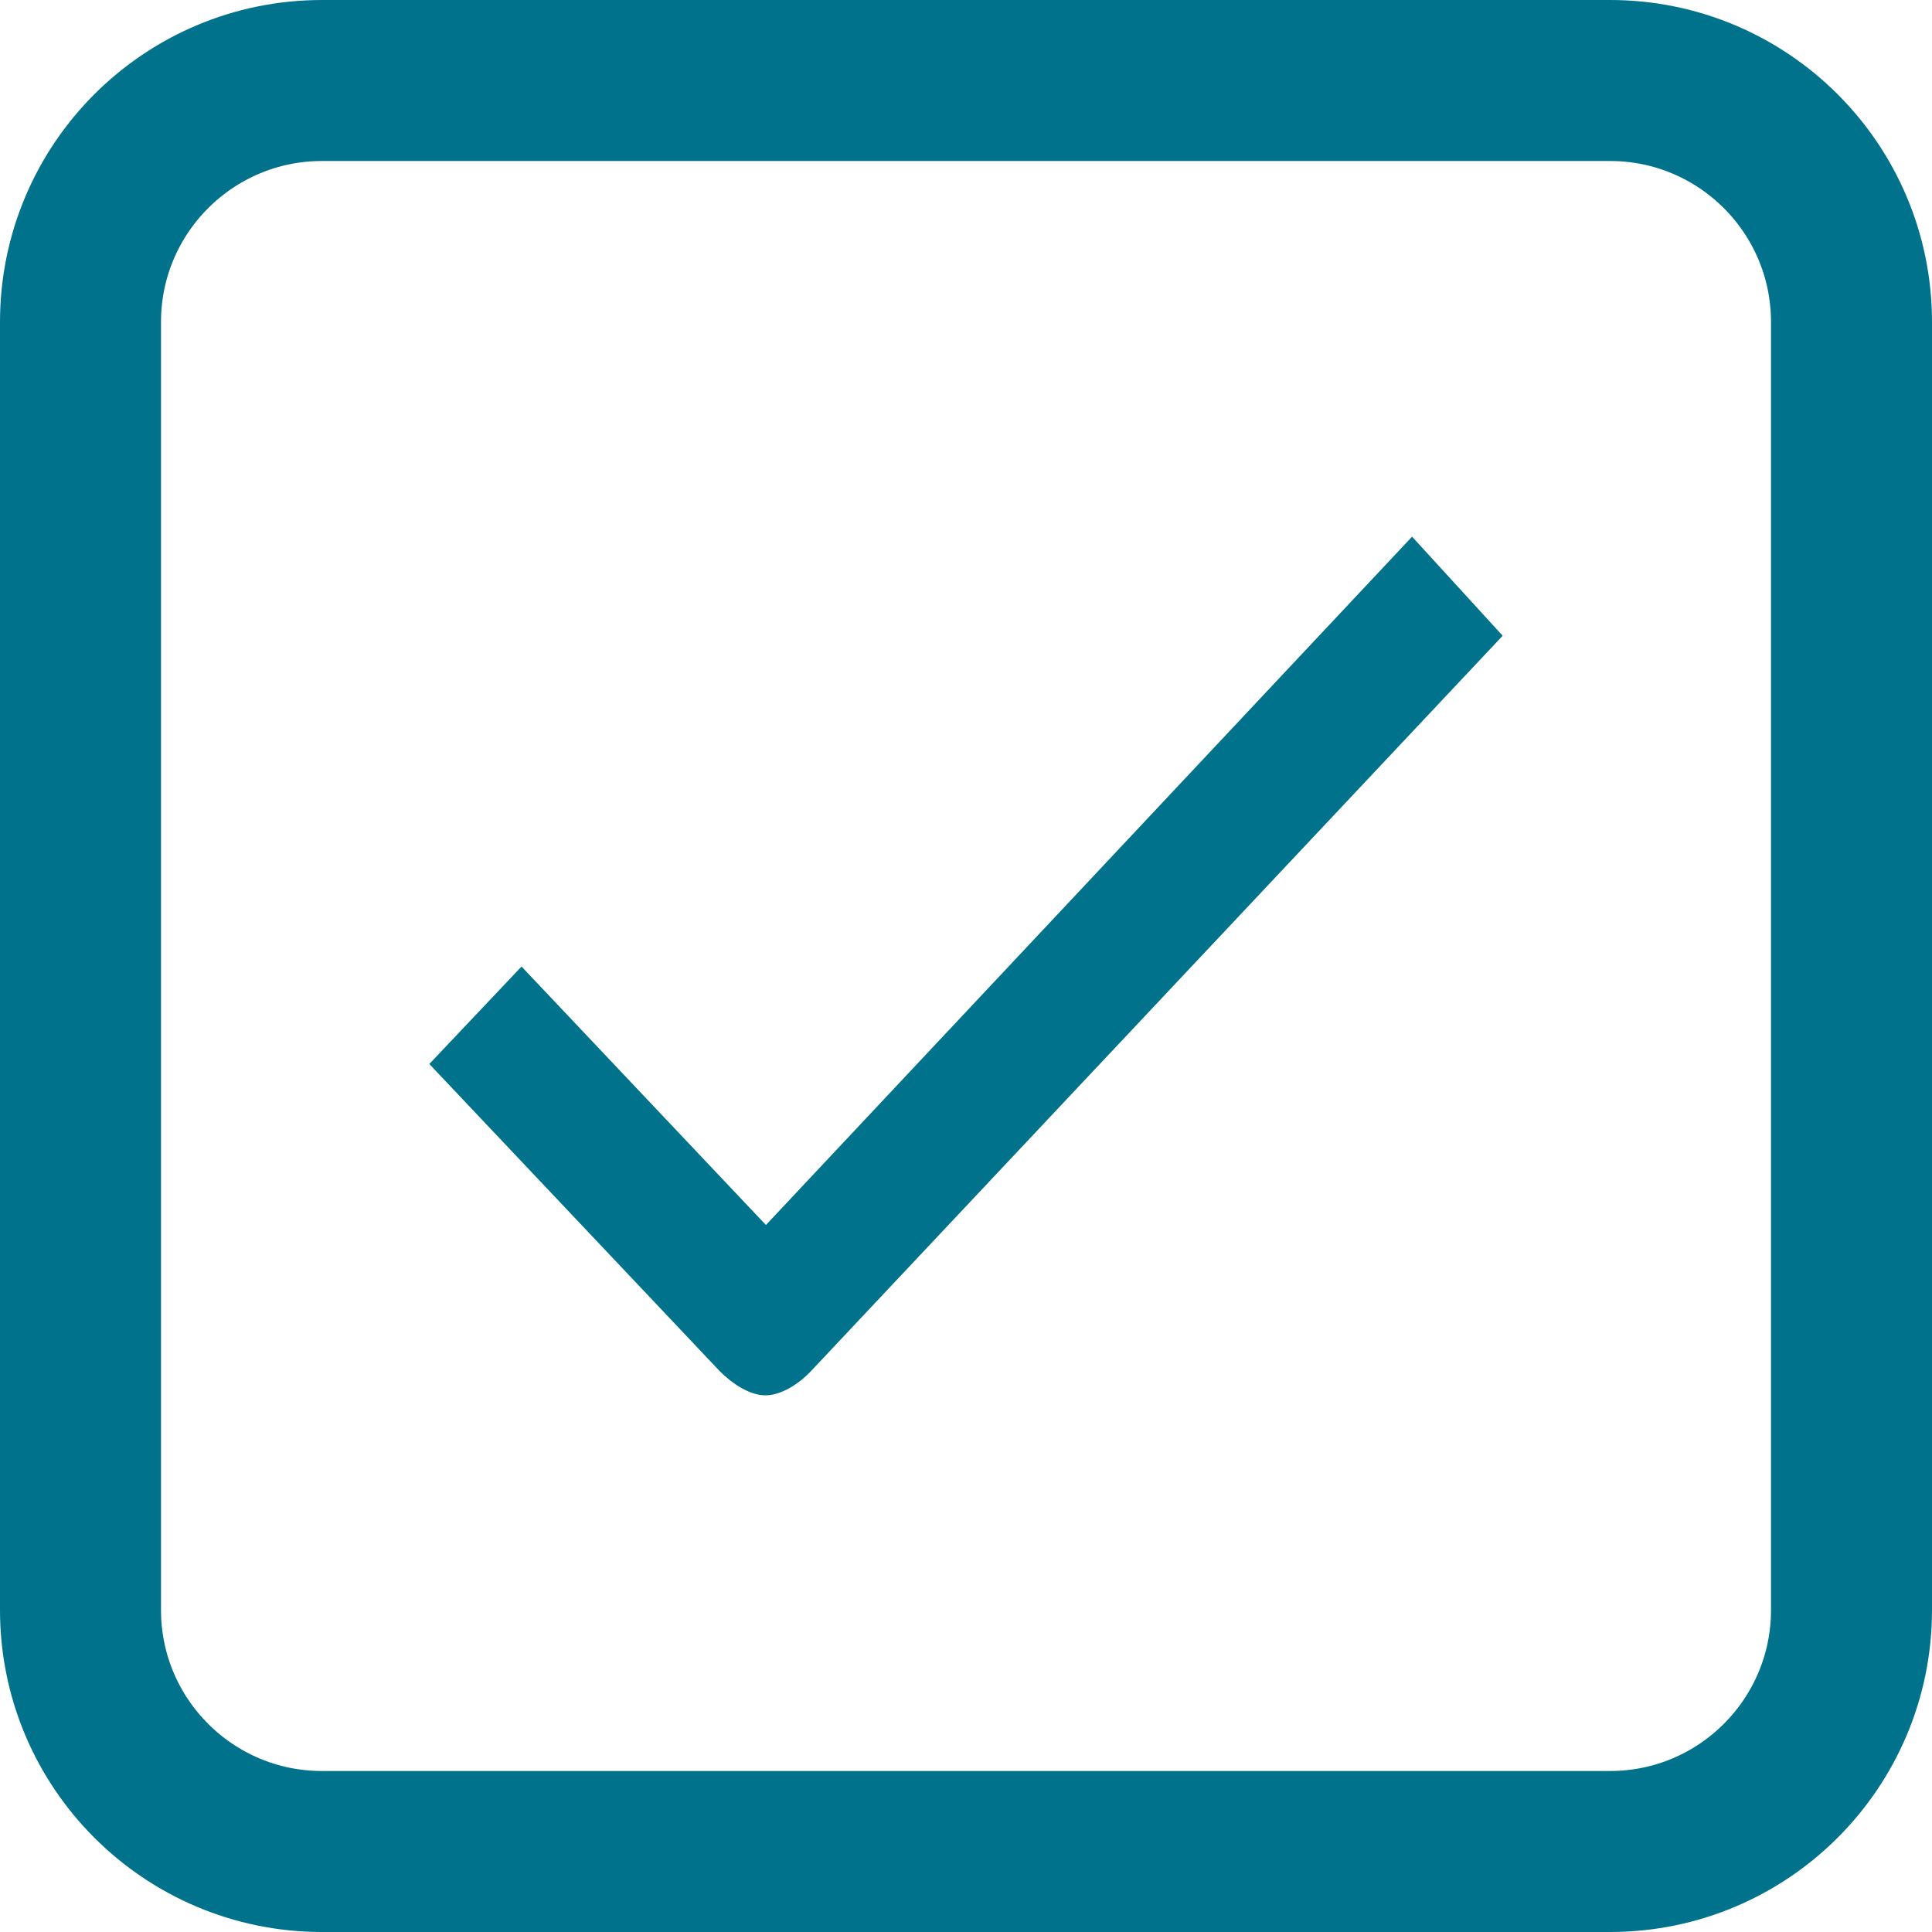
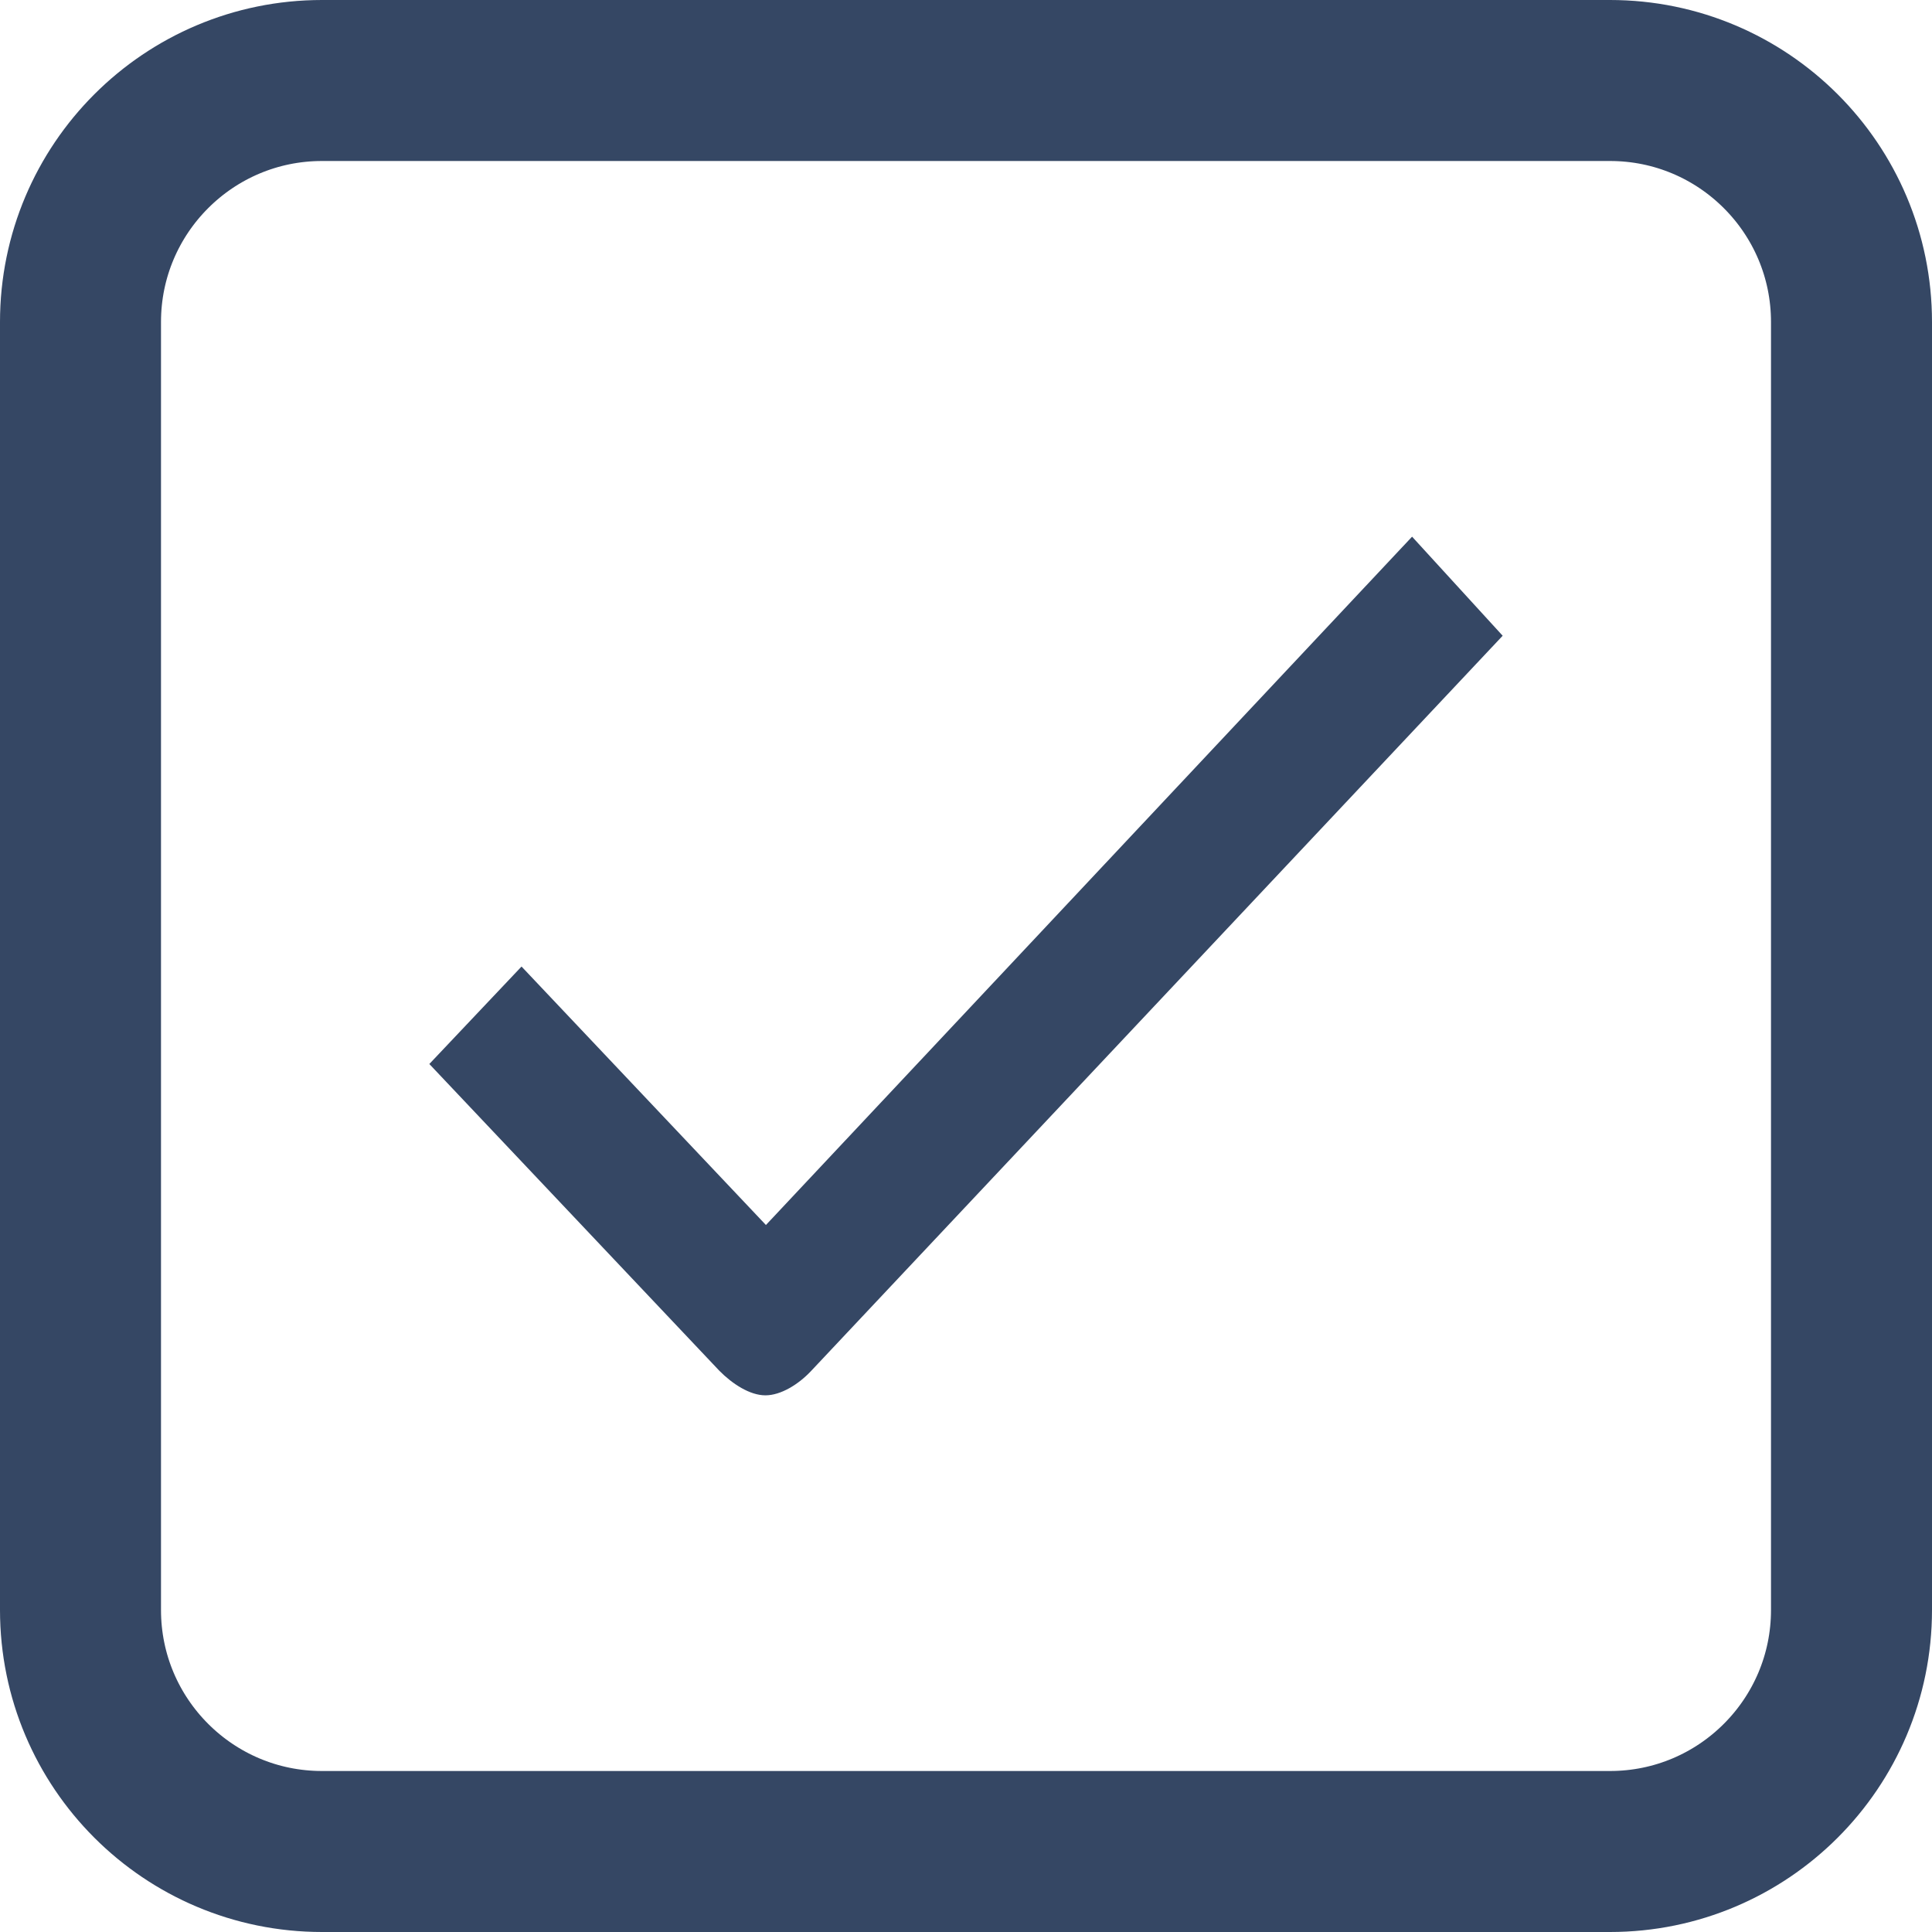
<svg xmlns="http://www.w3.org/2000/svg" width="18" height="18" viewBox="0 0 18 18" fill="none">
-   <rect x="0.75" y="0.75" width="16.5" height="16.5" rx="2.25" stroke="#01728B" stroke-width="1.5" />
-   <path d="M7.555 12.775C7.439 12.898 7.275 13 7.131 13C6.986 13 6.822 12.893 6.701 12.77L4 9.913L4.859 9.005L7.136 11.413L13.156 5L14 5.923L7.555 12.775Z" fill="#01728B" />
+   <rect x="0.75" y="0.75" width="16.5" height="16.5" rx="2.25" stroke="#354764" stroke-width="1.5" />
+   <path d="M7.555 12.775C7.439 12.898 7.275 13 7.131 13C6.986 13 6.822 12.893 6.701 12.77L4 9.913L4.859 9.005L7.136 11.413L13.156 5L14 5.923L7.555 12.775Z" fill="#354764" />
</svg>
